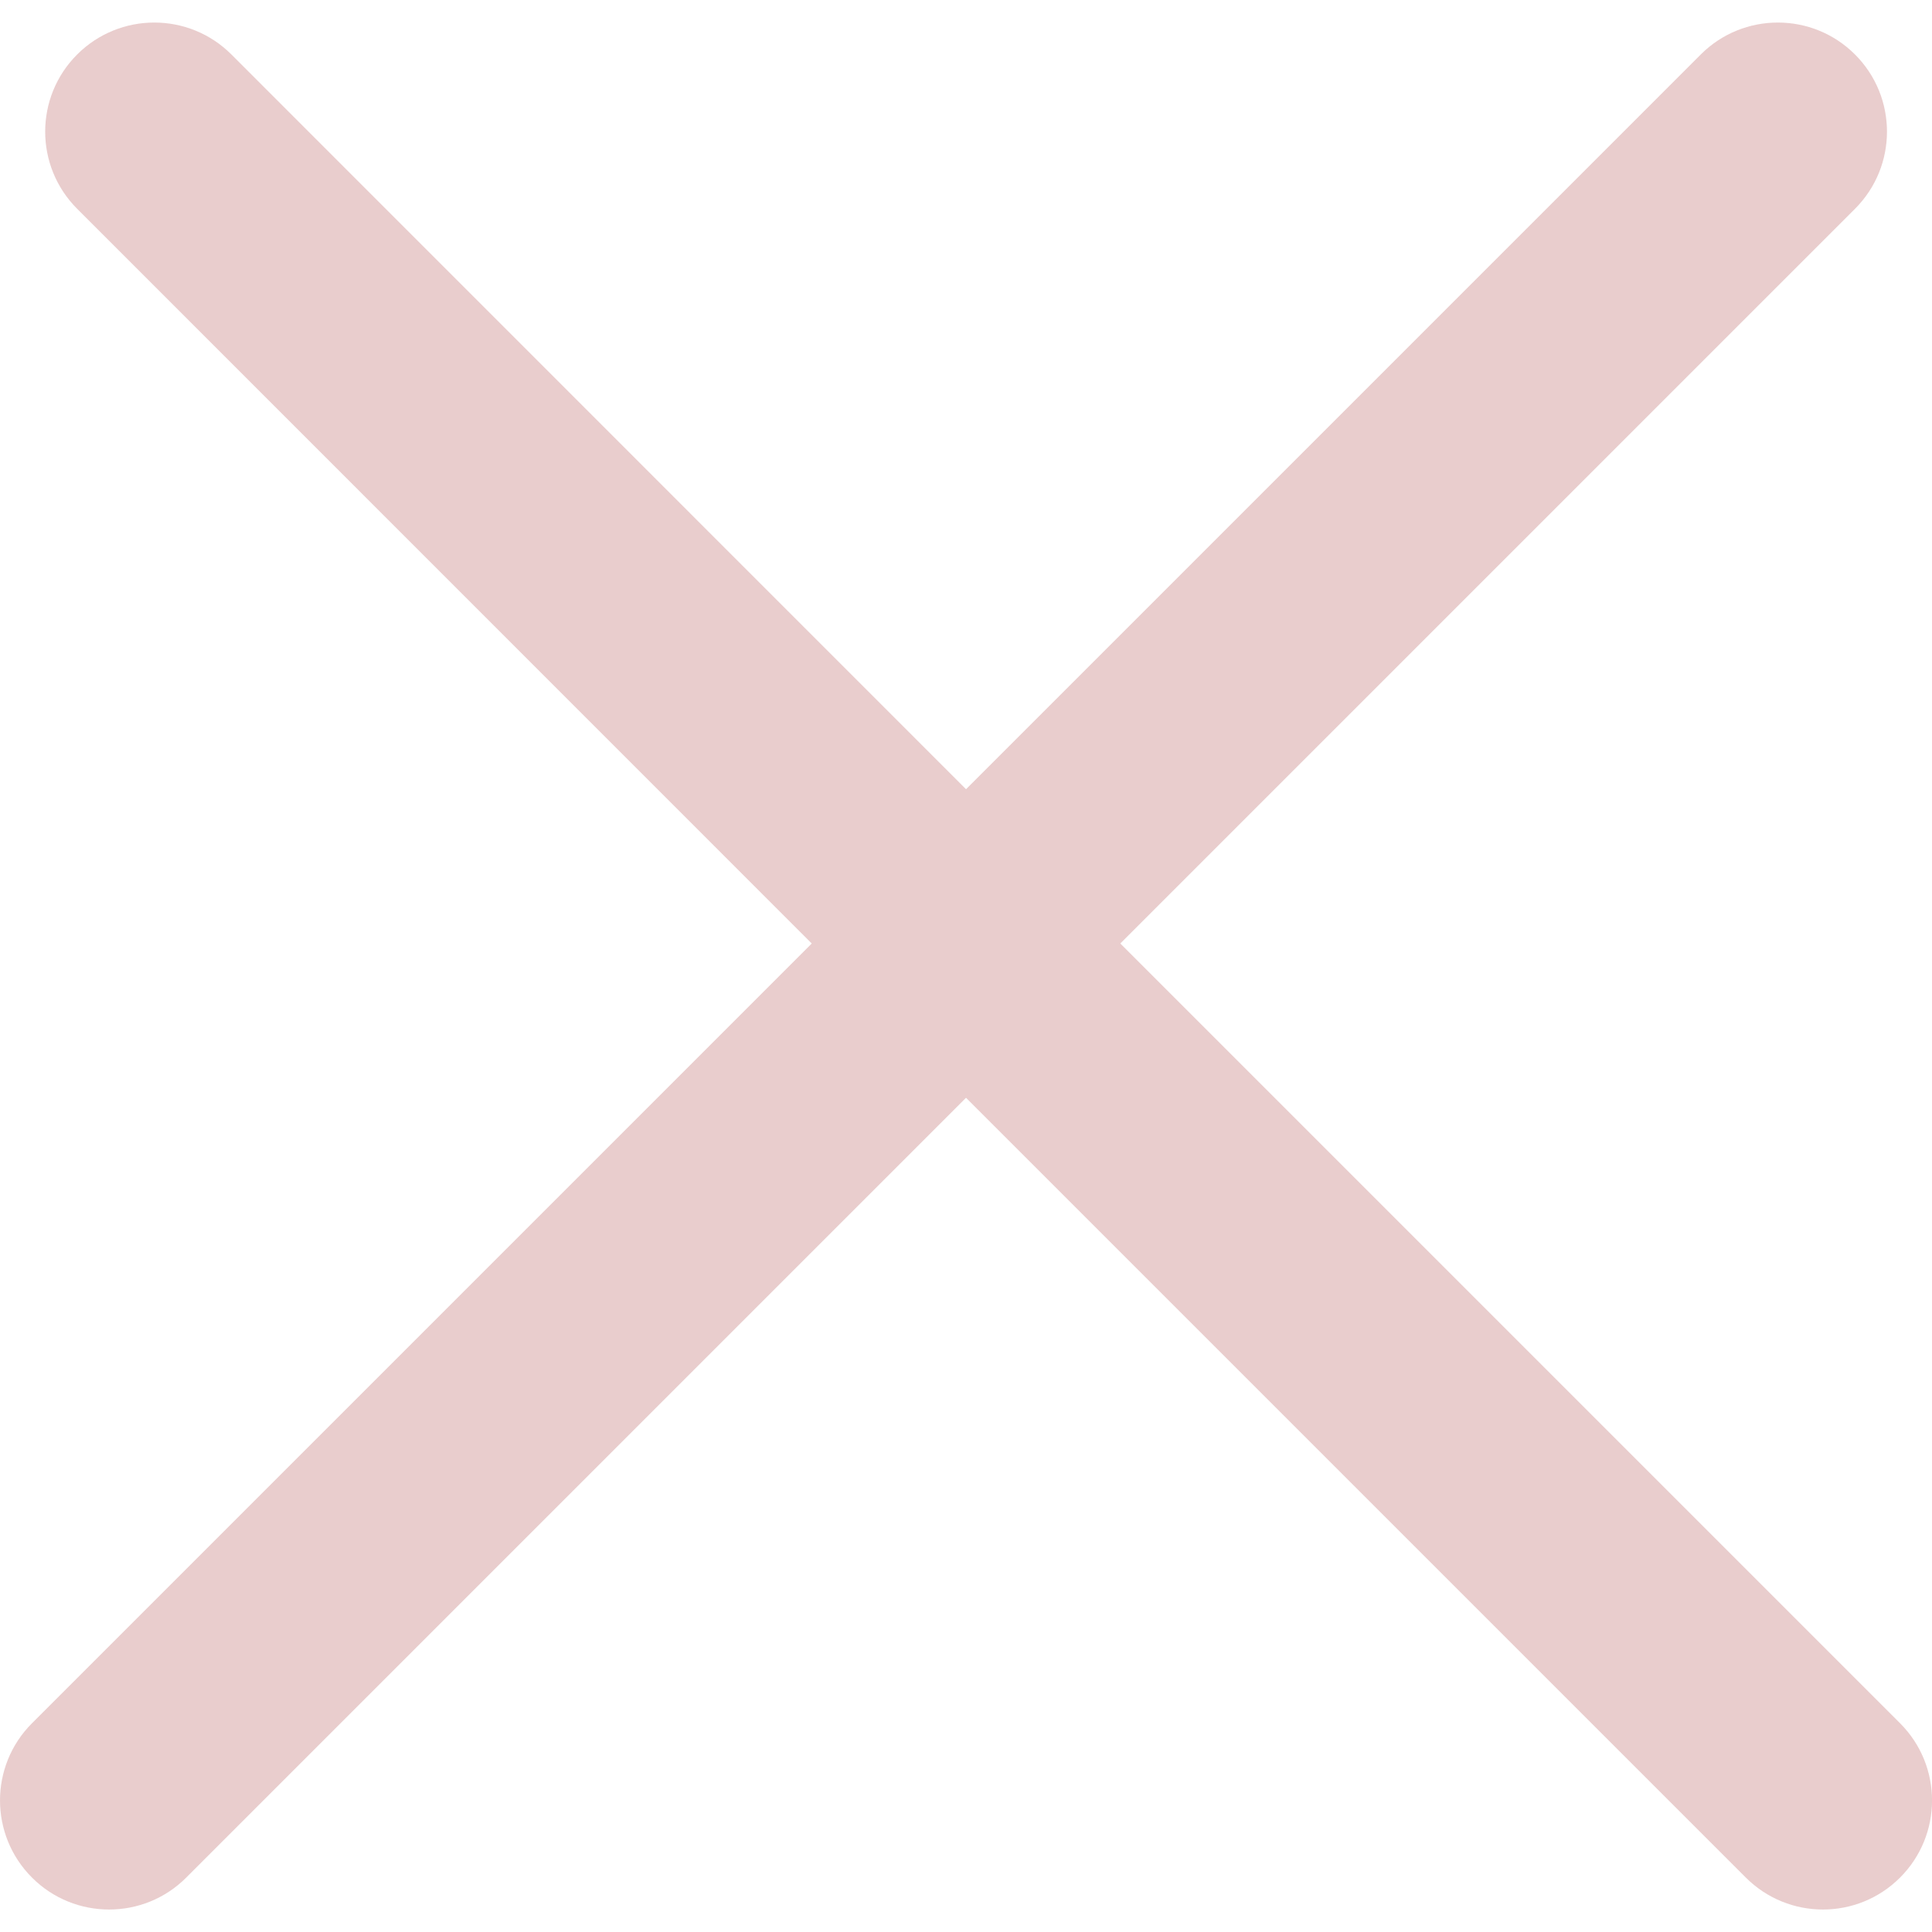
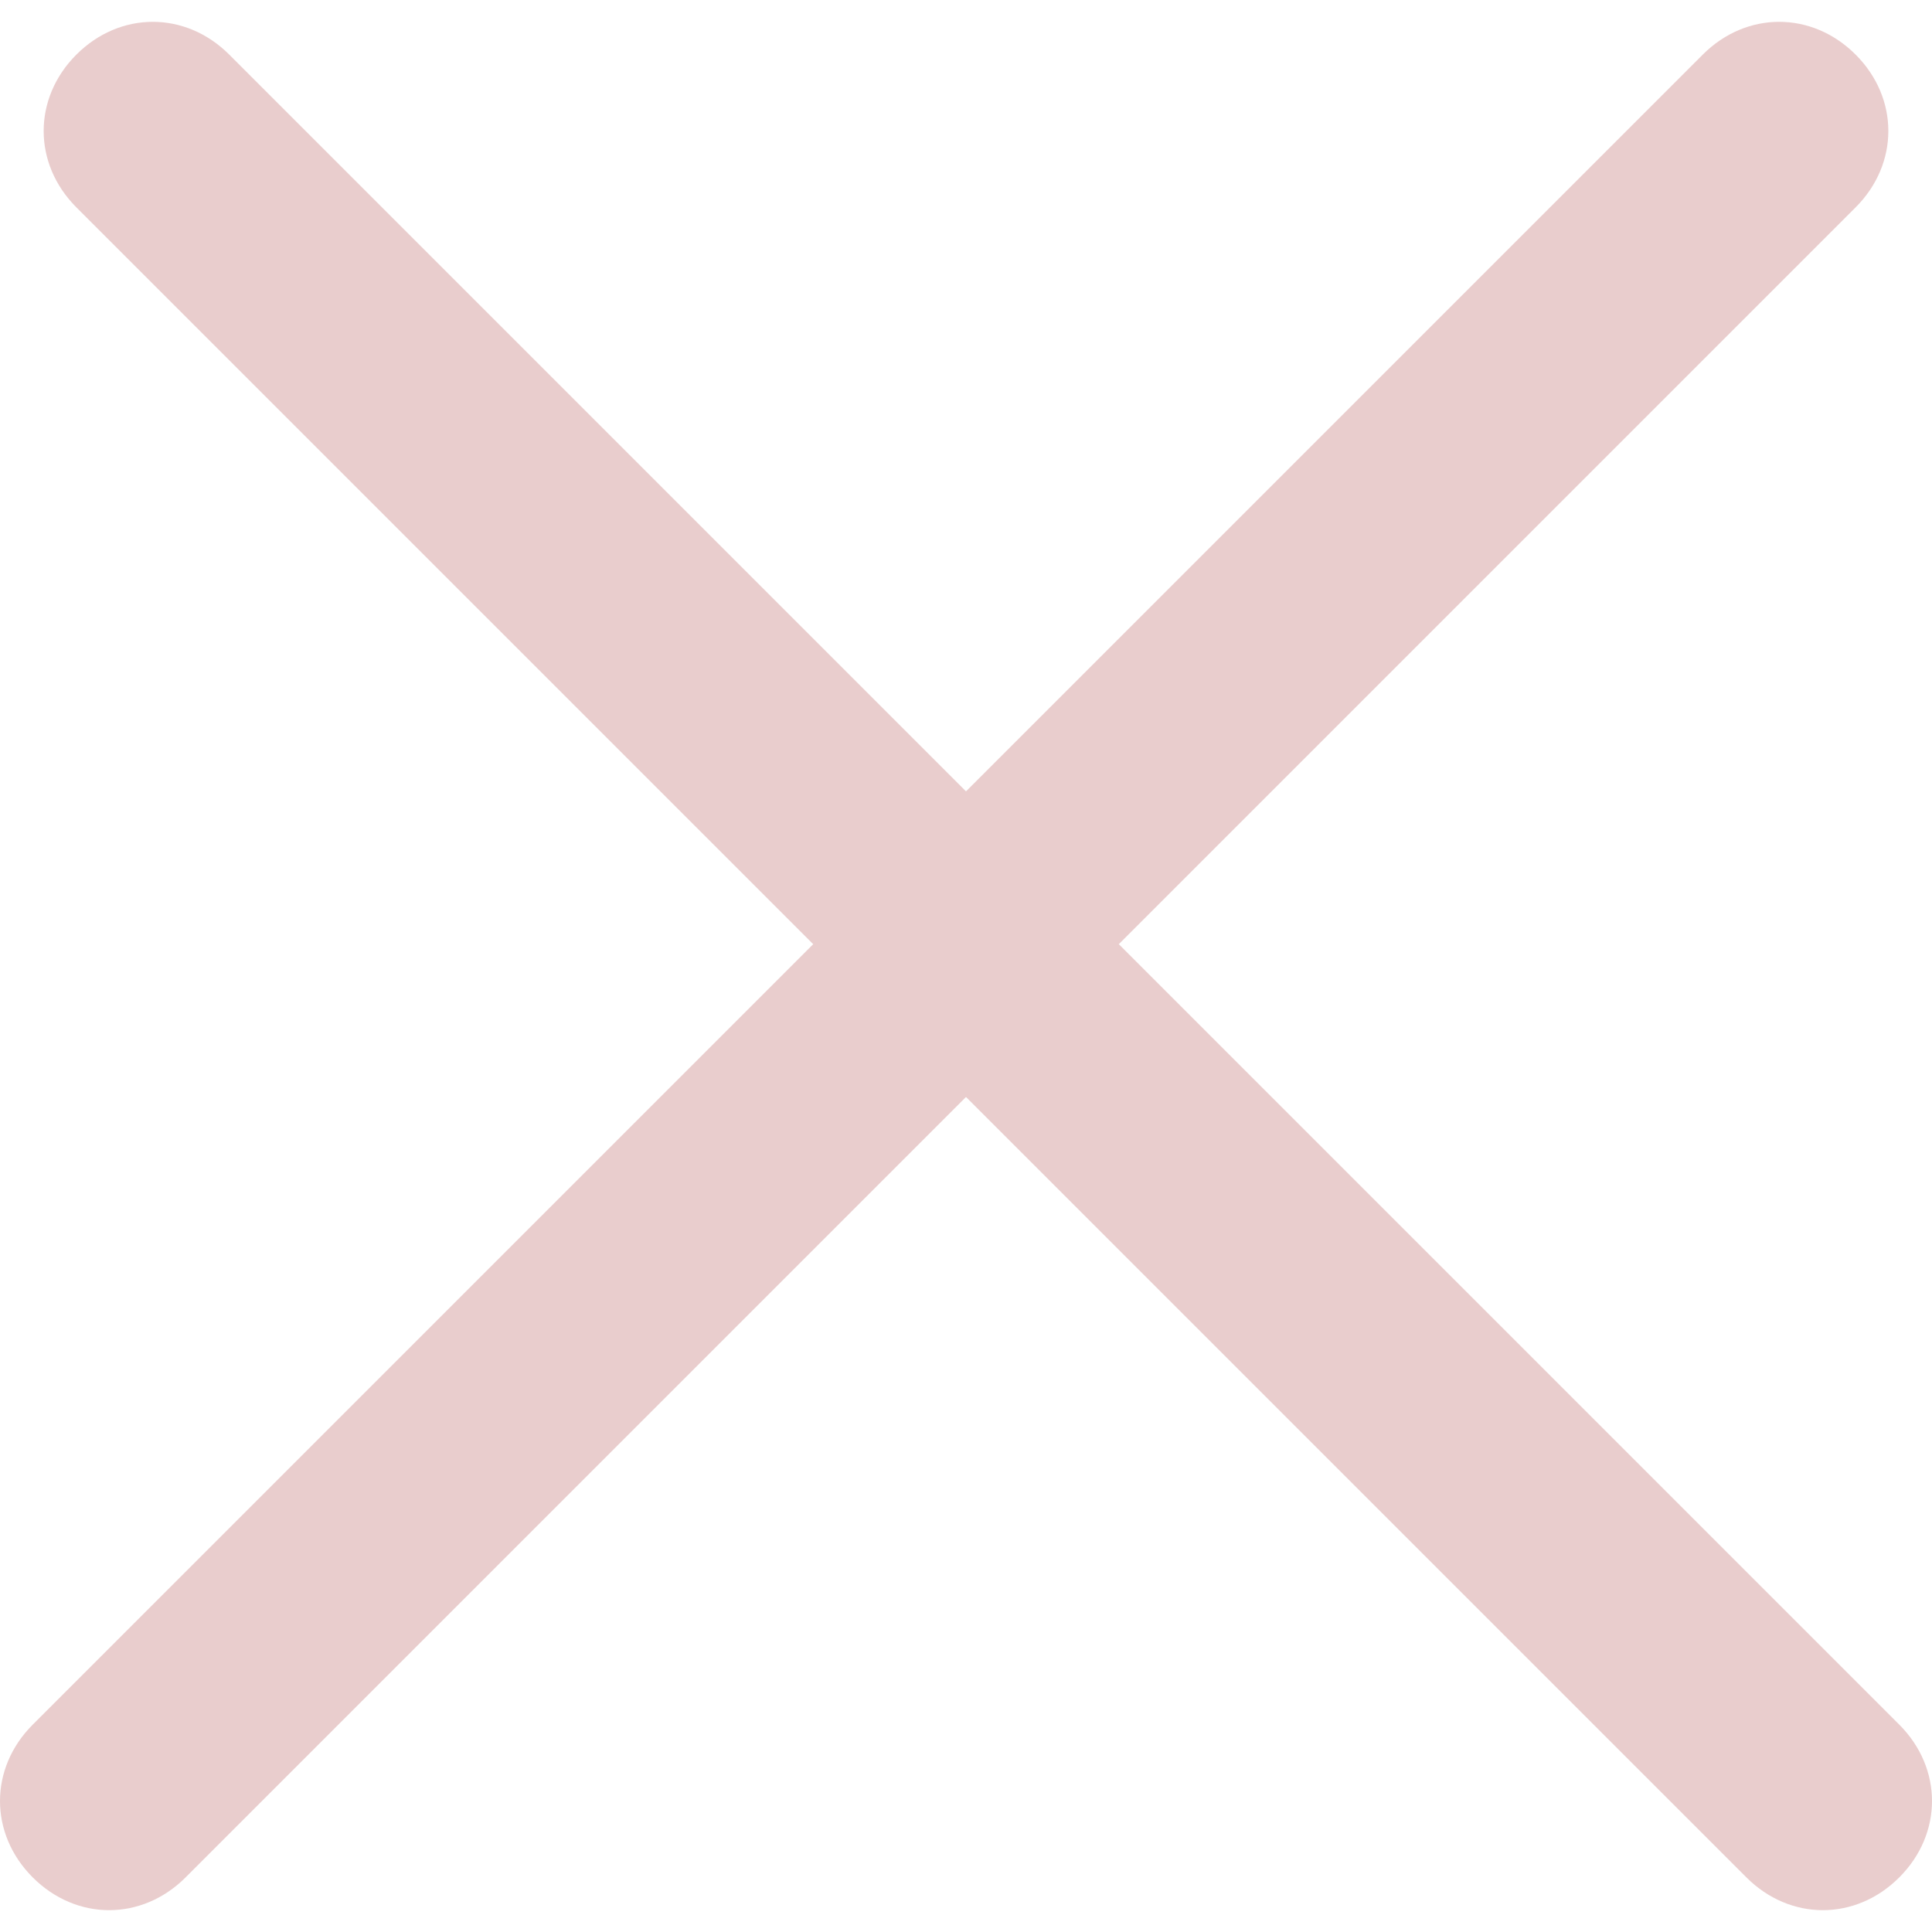
- <svg xmlns="http://www.w3.org/2000/svg" version="1.1" id="Capa_1" x="0px" y="0px" viewBox="0 0 35.413 35.413" style="enable-background:new 0 0 35.413 35.413;" xml:space="preserve" width="512px" height="512px">
-   <g>
-     <g>
-       <path d="M20.535,17.294L34.002,3.827c0.781-0.781,0.781-2.047,0-2.828c-0.78-0.781-2.048-0.781-2.828,0L17.707,14.466L4.242,0.999    c-0.78-0.781-2.047-0.781-2.828,0s-0.781,2.047,0,2.828l13.465,13.467L0.586,31.587c-0.781,0.781-0.781,2.047,0,2.828    c0.39,0.391,0.902,0.586,1.414,0.586s1.024-0.195,1.414-0.586l14.293-14.293L32,34.415c0.391,0.391,0.902,0.586,1.414,0.586    s1.023-0.195,1.414-0.586c0.781-0.781,0.781-2.047,0-2.828L20.535,17.294z" fill="#E9CDCD" />
-     </g>
-   </g>
-   <g>
- </g>
-   <g>
- </g>
-   <g>
- </g>
-   <g>
- </g>
-   <g>
- </g>
-   <g>
- </g>
-   <g>
- </g>
-   <g>
- </g>
-   <g>
- </g>
-   <g>
- </g>
-   <g>
- </g>
-   <g>
- </g>
-   <g>
- </g>
-   <g>
- </g>
-   <g>
- </g>
+ <svg xmlns="http://www.w3.org/2000/svg" viewBox="0 0 35.4 35.4" width="512" height="512">
+   <path d="M20.5 17.3L34 3.8c0.8-0.8 0.8-2 0-2.8 -0.8-0.8-2-0.8-2.8 0L17.7 14.5 4.2 1c-0.8-0.8-2-0.8-2.8 0s-0.8 2 0 2.8l13.5 13.5L0.6 31.6c-0.8 0.8-0.8 2 0 2.8 0.4 0.4 0.9 0.6 1.4 0.6s1-0.2 1.4-0.6l14.3-14.3L32 34.4c0.4 0.4 0.9 0.6 1.4 0.6s1-0.2 1.4-0.6c0.8-0.8 0.8-2 0-2.8L20.5 17.3z" fill="#E9CDCD" />
</svg>
